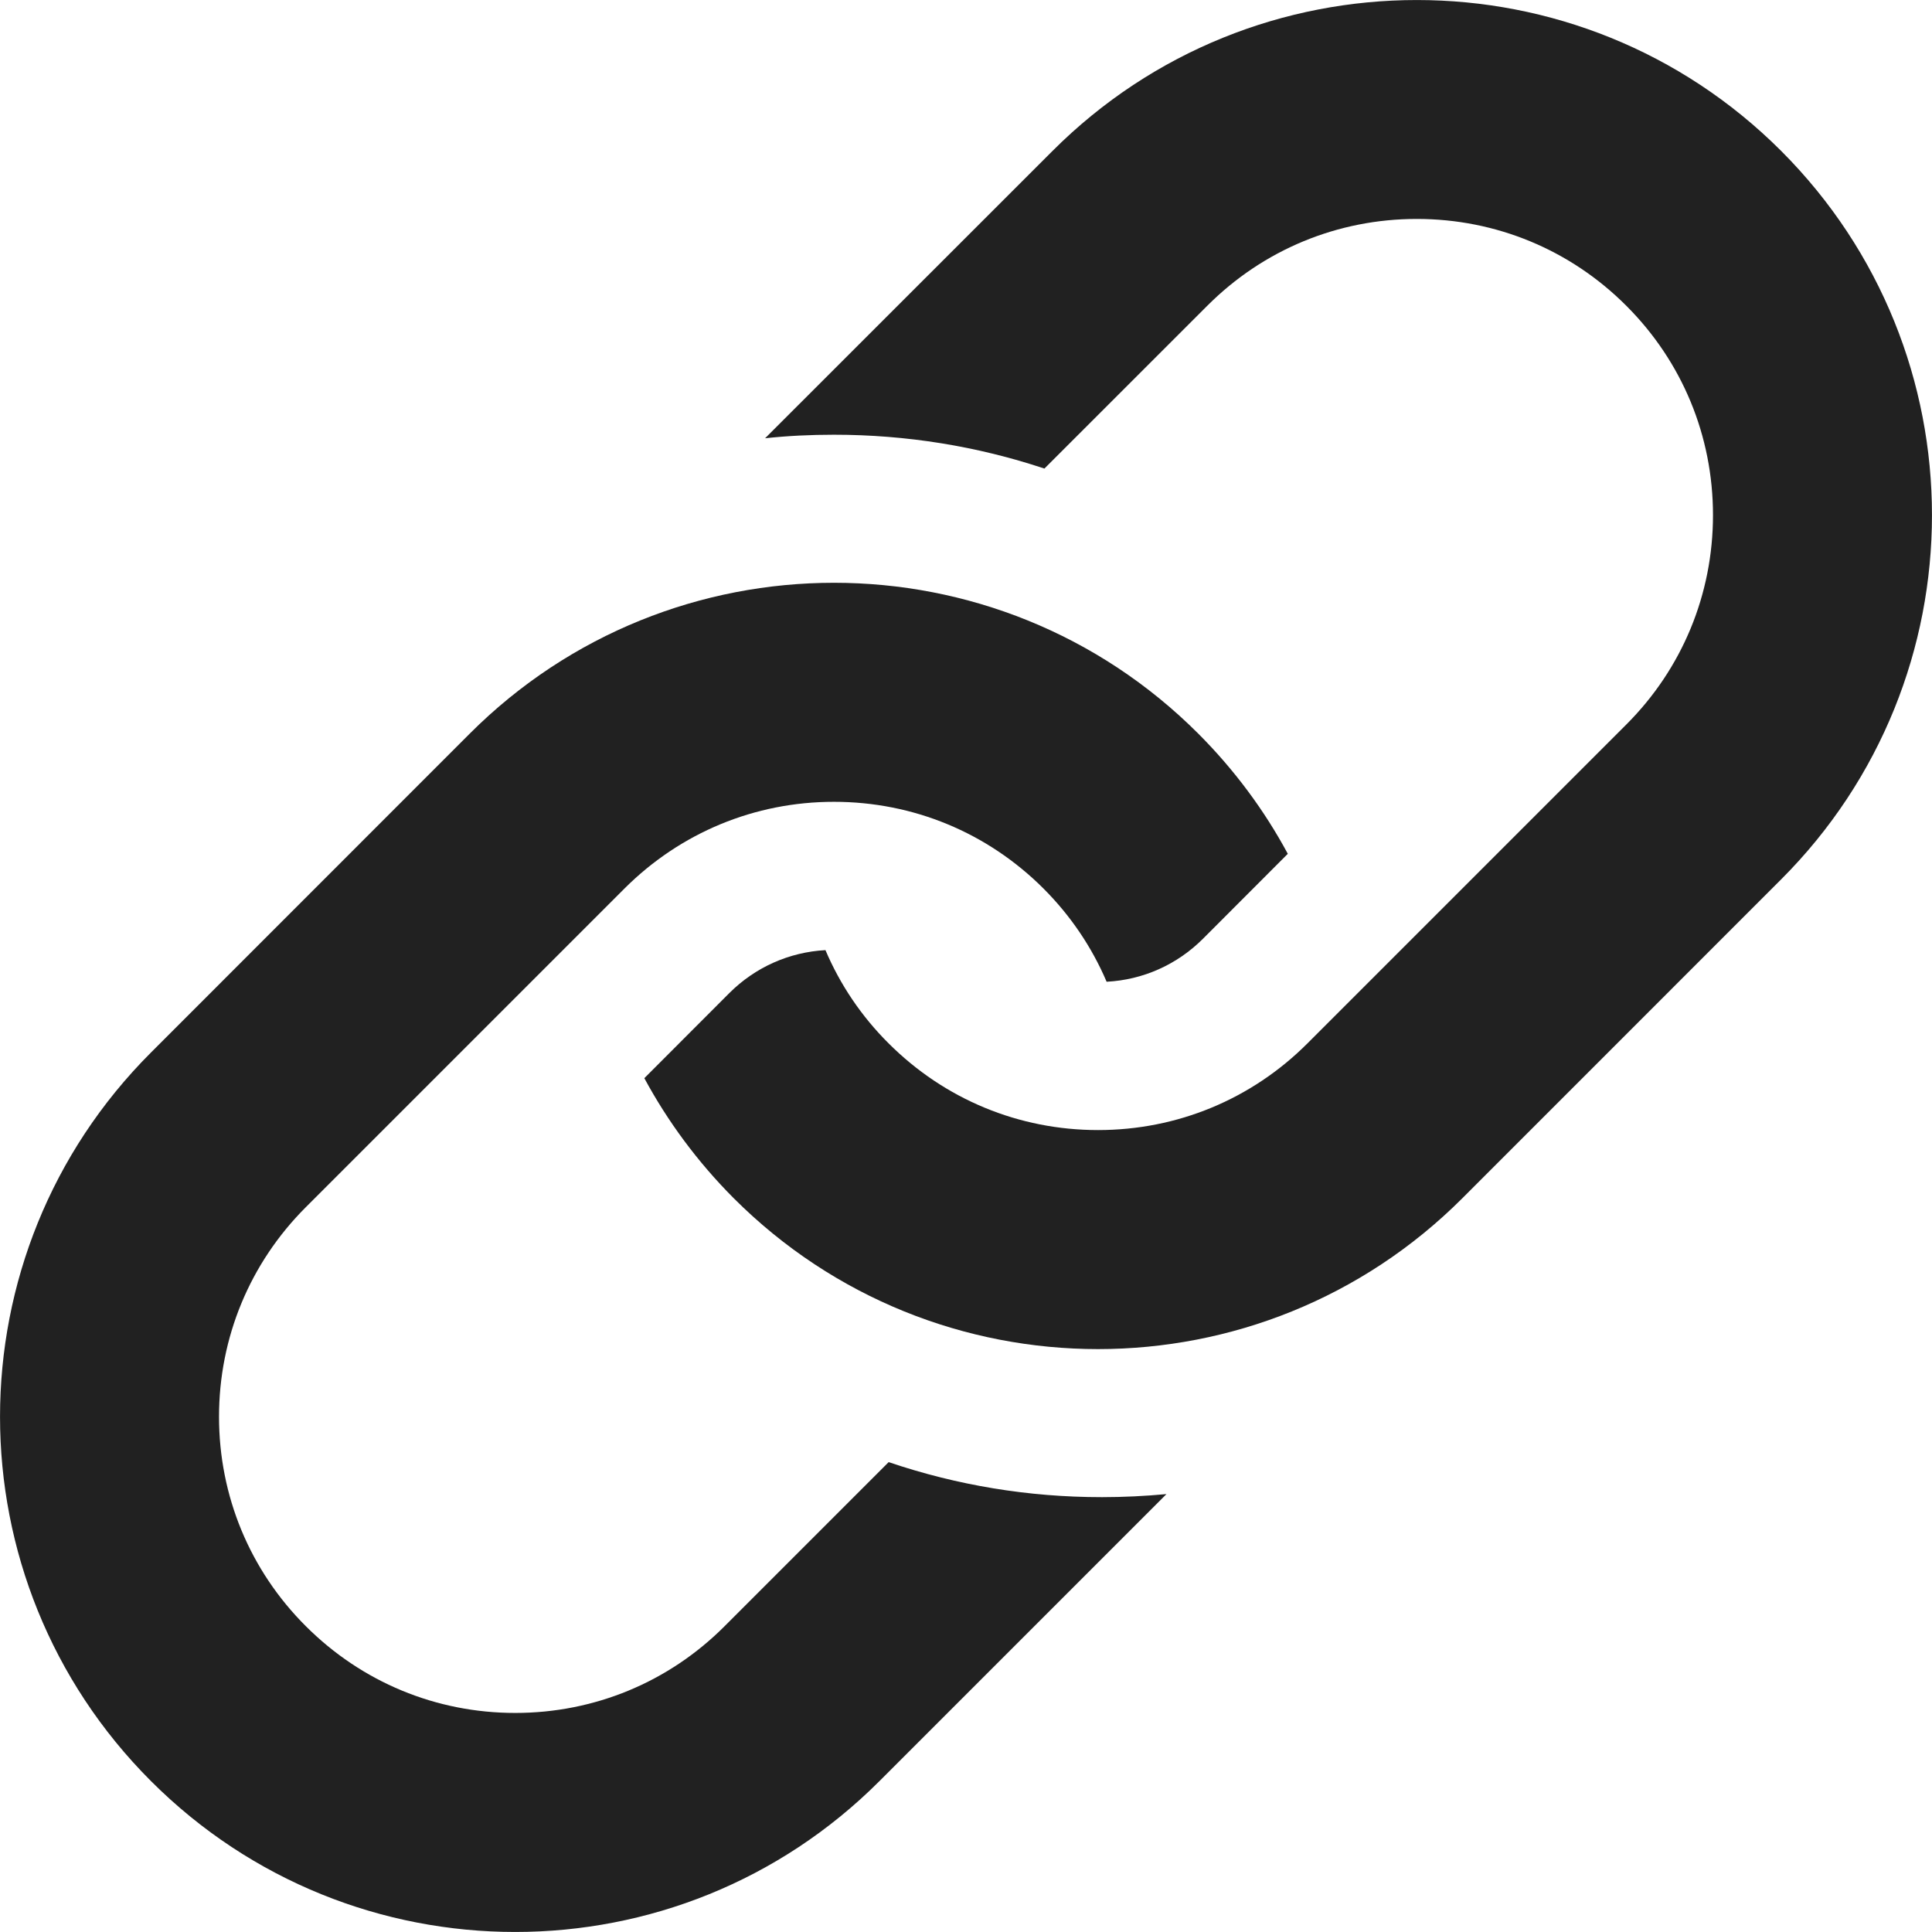
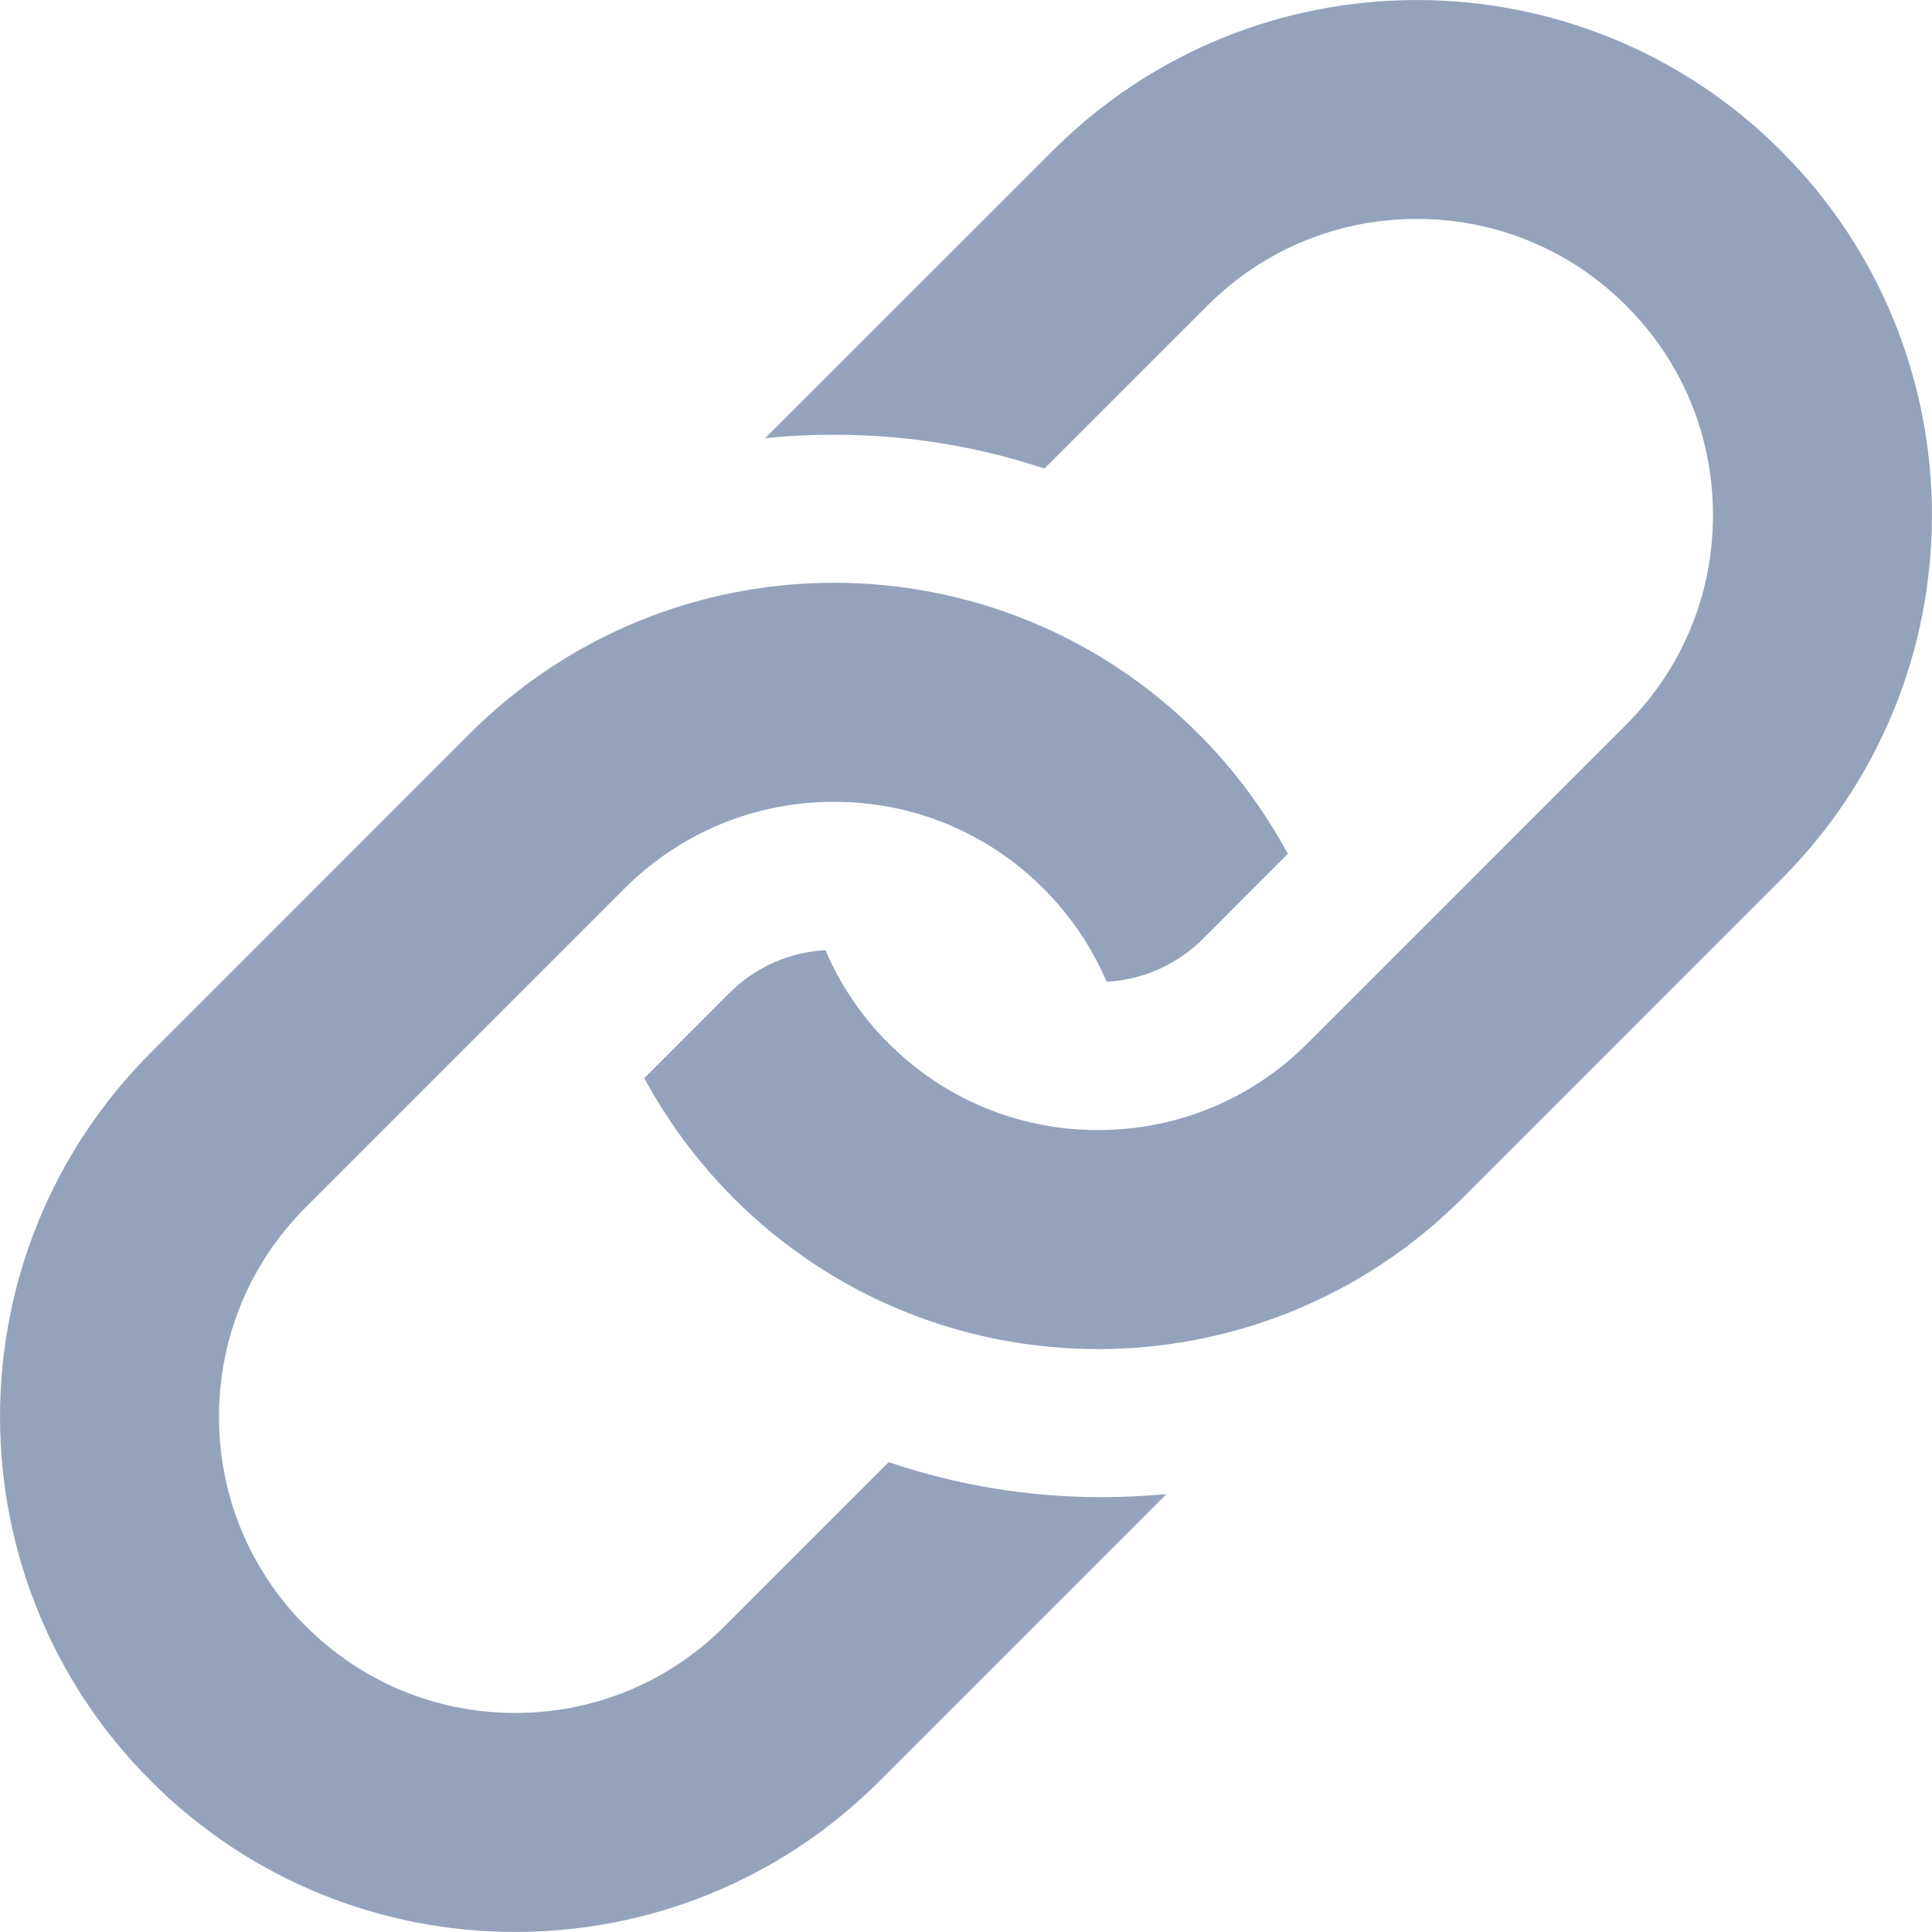
- <svg xmlns="http://www.w3.org/2000/svg" fill="#212121" version="1.1" x="0px" y="0px" viewBox="0 0 512 512" enable-background="new 0 0 512 512" xml:space="preserve">
+ <svg xmlns="http://www.w3.org/2000/svg" fill="#94a2bc" version="1.1" x="0px" y="0px" viewBox="0 0 512 512" enable-background="new 0 0 512 512" xml:space="preserve">
  <g>
    <path d="M472.021,39.991c-53.325-53.311-139.774-53.311-193.084,0l-76.184,76.154c6.031-0.656,12.125-0.938,18.25-0.938   c19.28,0,38.028,3.063,55.777,8.968l43.17-43.155c14.827-14.843,34.545-22.999,55.513-22.999c20.97,0,40.688,8.156,55.515,22.999   c14.828,14.812,22.981,34.499,22.981,55.498c0,20.968-8.153,40.686-22.981,55.498l-84.465,84.466   C331.687,291.326,311.968,299.48,291,299.48c-21,0-40.686-8.154-55.528-22.998c-7.219-7.188-12.843-15.563-16.718-24.688   c-9.625,0.531-18.624,4.531-25.499,11.405l-22.499,22.529c6.156,11.405,14.062,22.155,23.687,31.813   c53.31,53.313,139.774,53.313,193.099,0l84.48-84.497C525.316,179.736,525.316,93.302,472.021,39.991z" />
    <path d="M291.905,396.76c-19.312,0-38.248-3.125-56.402-9.281l-43.467,43.469c-14.812,14.844-34.529,22.999-55.497,22.999   c-20.968,0-40.654-8.155-55.498-22.999c-14.843-14.813-22.999-34.529-22.999-55.498s8.156-40.688,22.999-55.529l84.465-84.465   c14.843-14.812,34.53-22.968,55.498-22.968c20.999,0,40.686,8.156,55.512,22.968c7.22,7.218,12.857,15.593,16.75,24.717   c9.656-0.5,18.671-4.531,25.546-11.405l22.468-22.499c-6.156-11.438-14.078-22.187-23.718-31.843   c-53.31-53.311-139.774-53.311-193.084,0l-84.465,84.497c-53.341,53.313-53.341,139.744,0,193.086   c53.31,53.313,139.744,53.313,193.053,0l76.058-76.059c-5.671,0.529-11.405,0.813-17.187,0.813L291.905,396.76L291.905,396.76z" />
  </g>
</svg>
